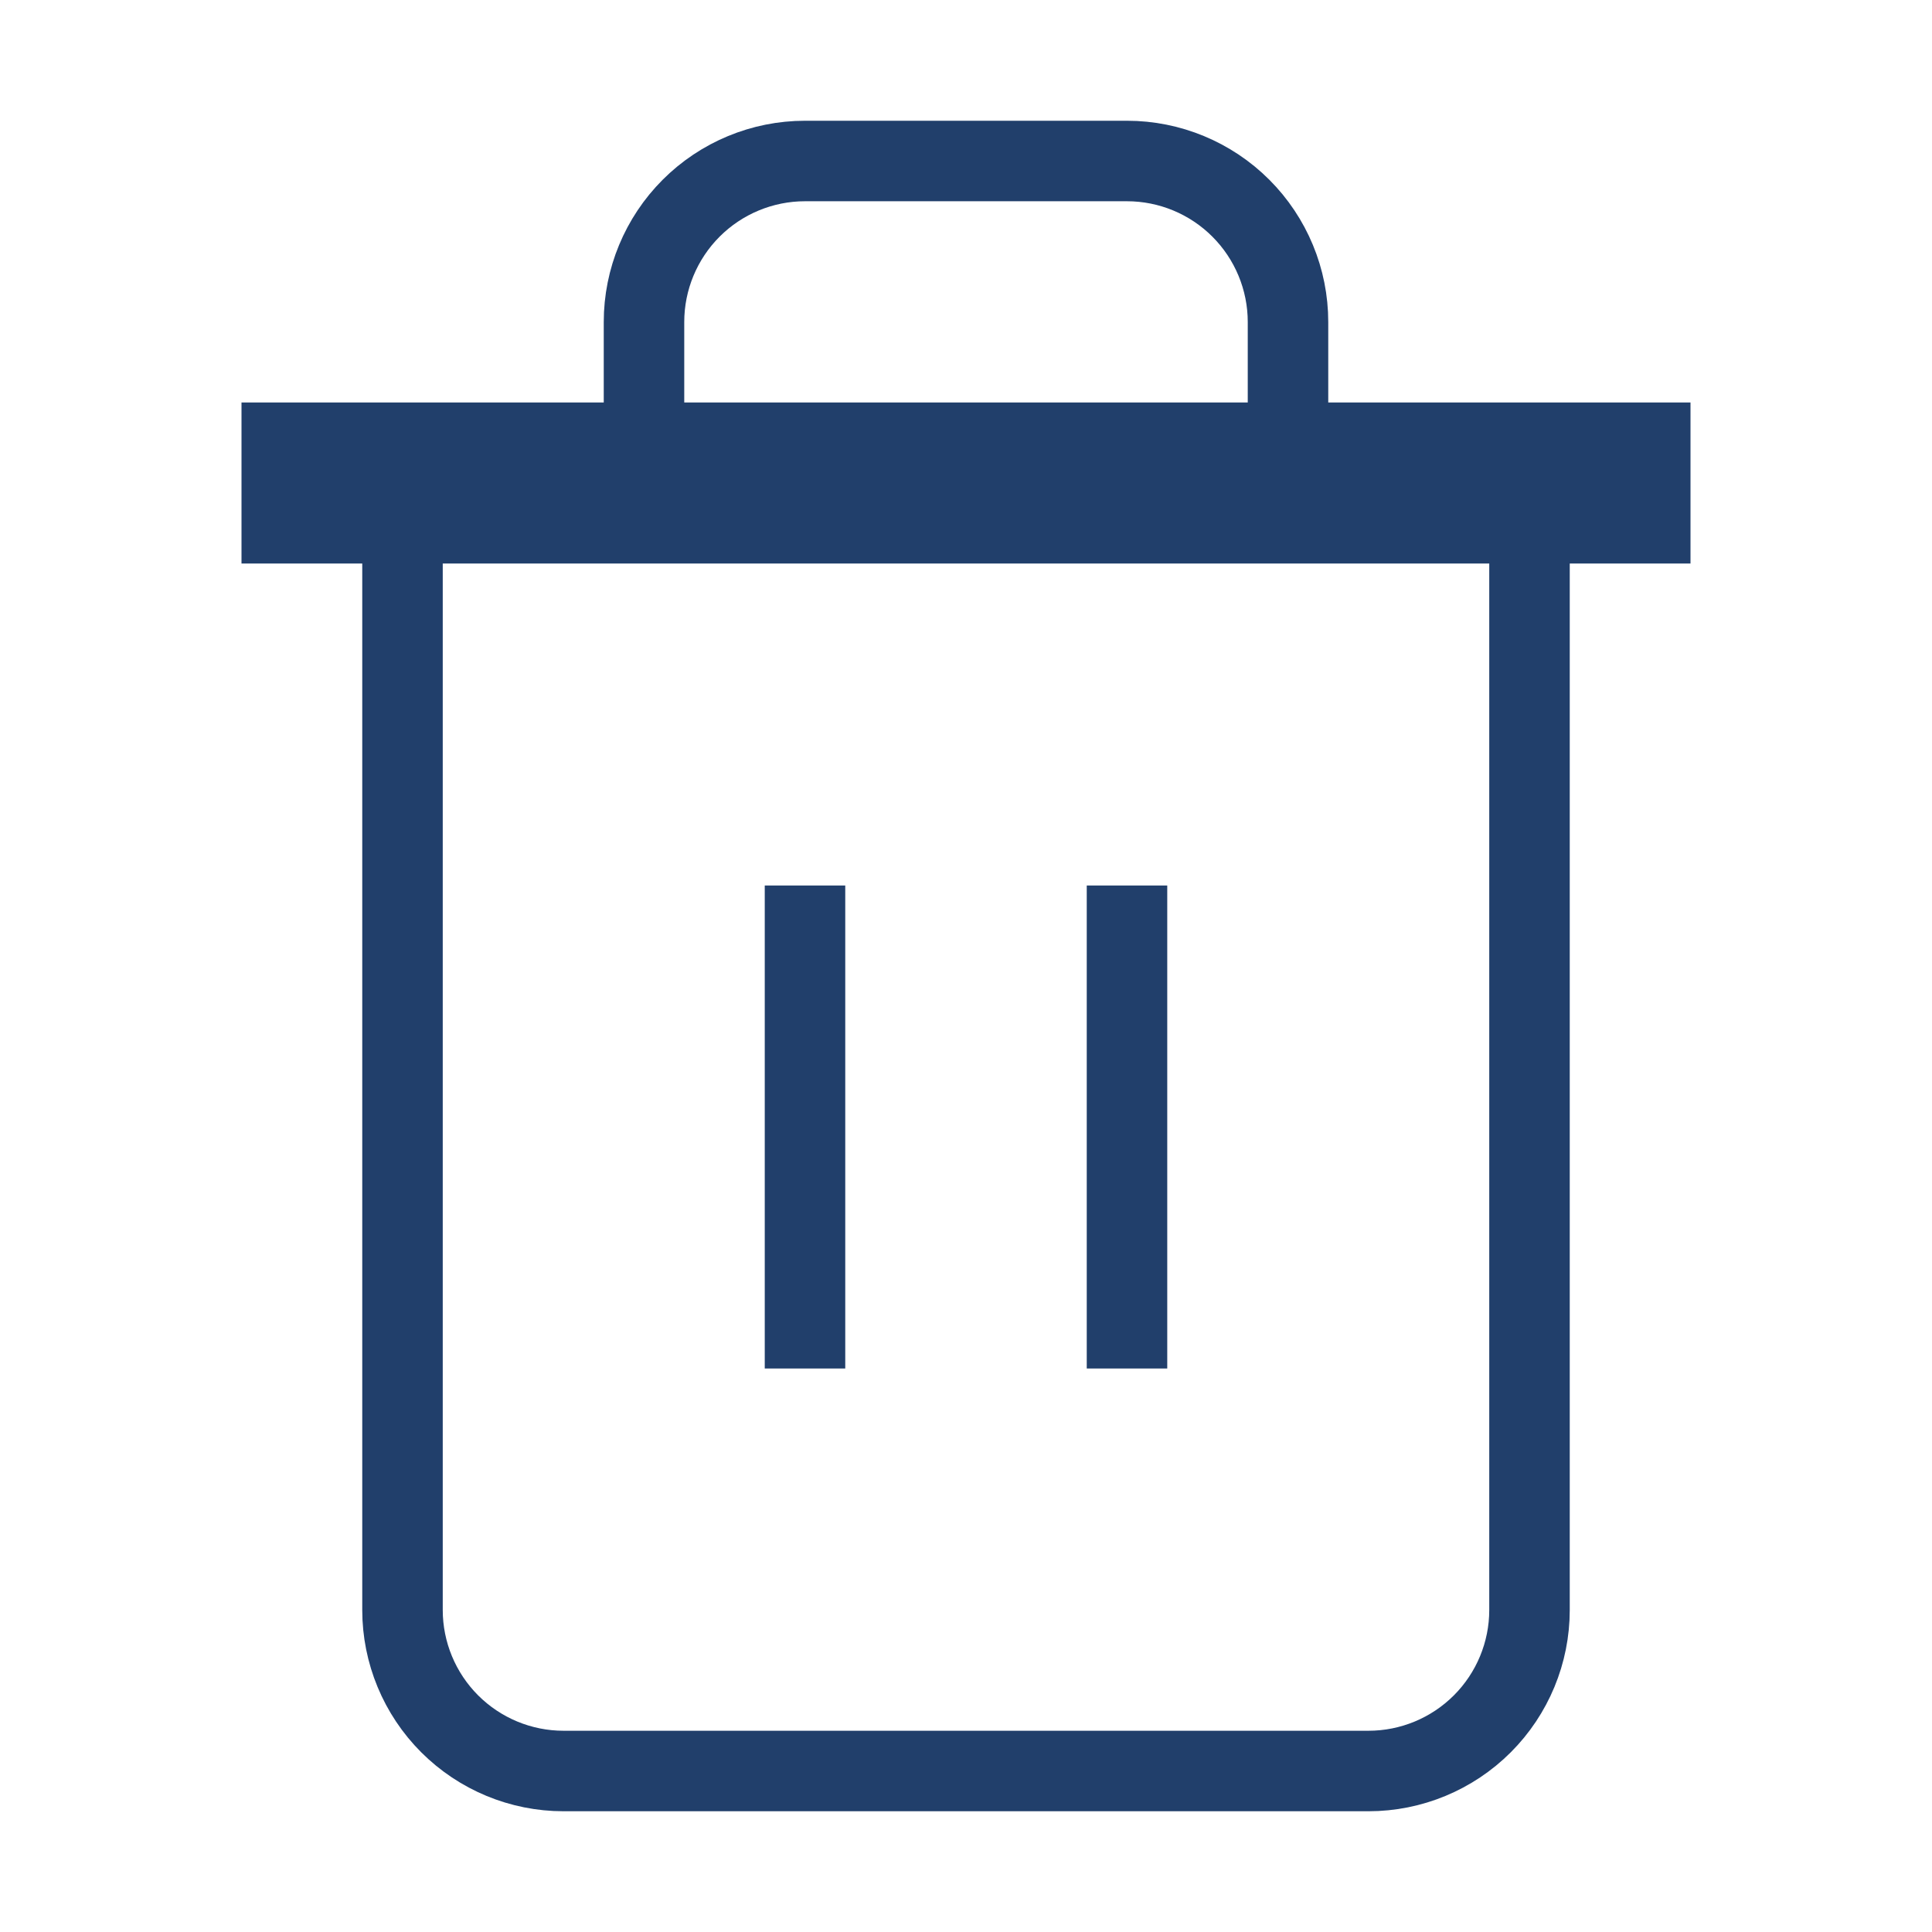
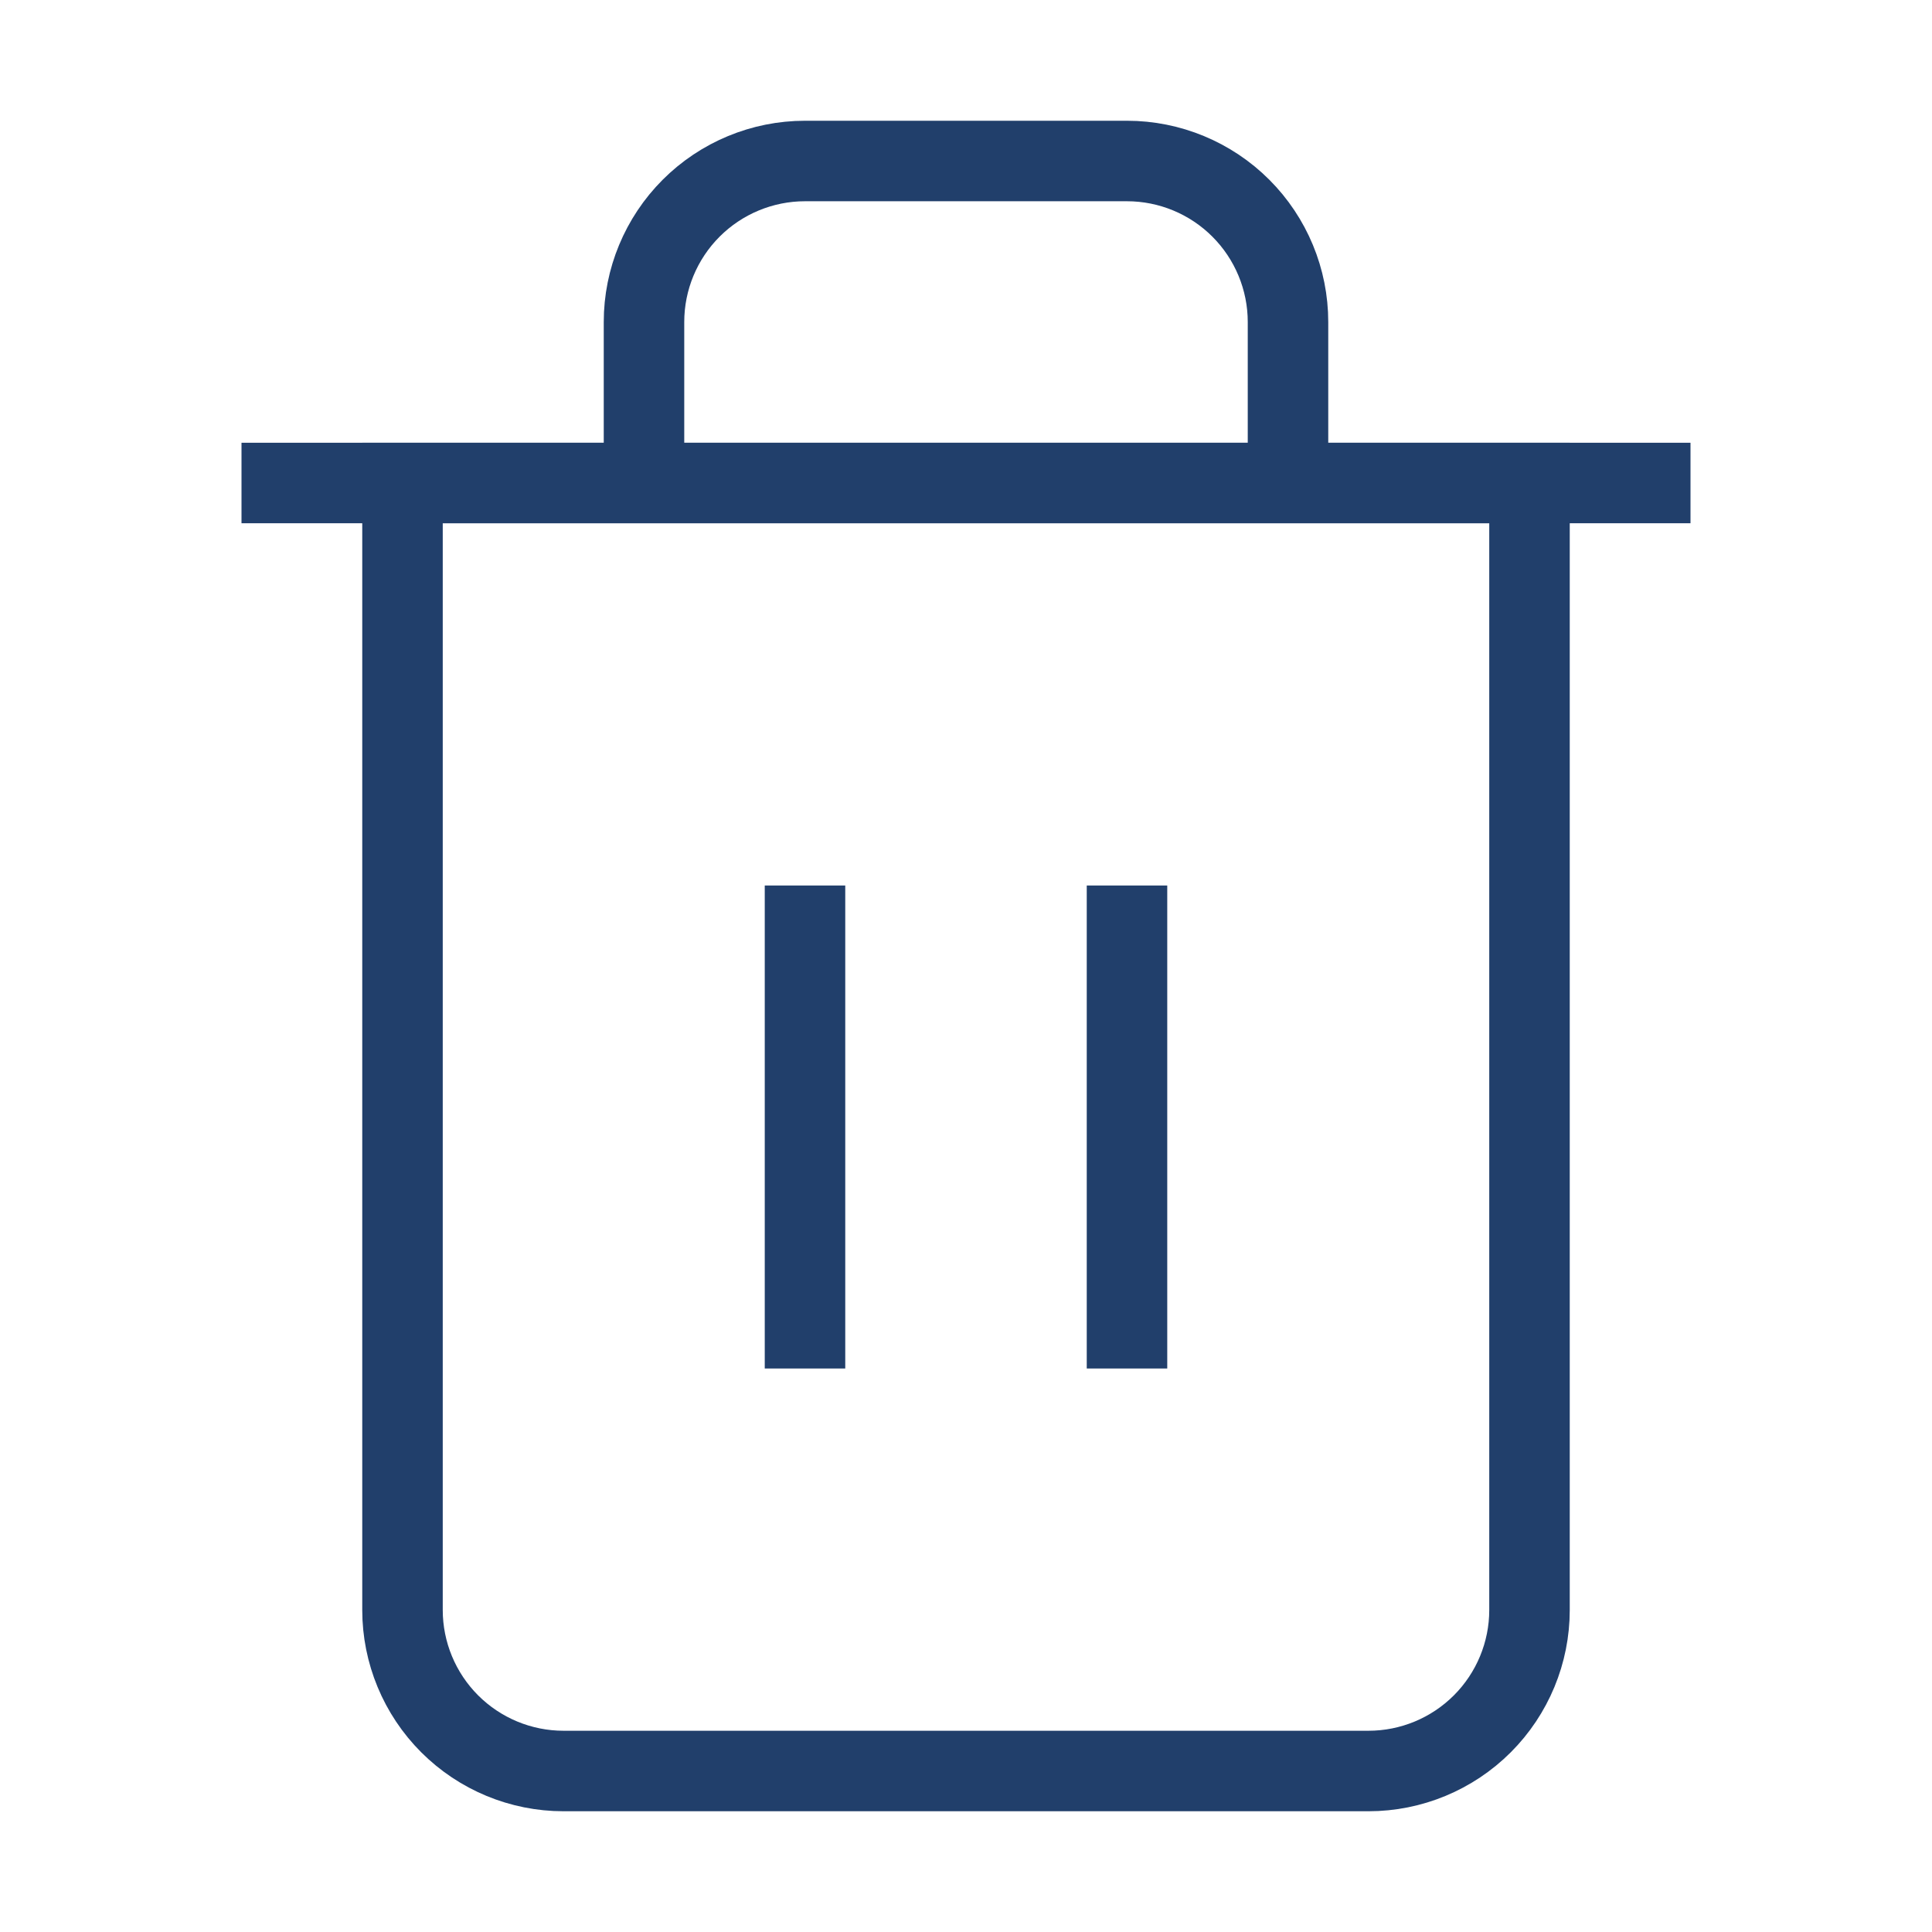
<svg xmlns="http://www.w3.org/2000/svg" width="24" height="24" viewBox="0 0 24 24" fill="none">
-   <path d="M3 6H5H21" stroke="#213F6B" stroke-width="2" sstrokeLinecap="round" stroke-linejoin="round" />
+   <path d="M3 6H5H21" stroke="#213F6B" strokeWidth="2" sstrokeLinecap="round" strokeLinejoin="round" />
  <path d="M8 6V4C8 3.47 8.211 2.961 8.586 2.586C8.961 2.211 9.47 2 10 2H14C14.53 2 15.039 2.211 15.414 2.586C15.789 2.961 16 3.47 16 4V6M19 6V20C19 20.53 18.789 21.039 18.414 21.414C18.039 21.789 17.53 22 17 22H7C6.47 22 5.961 21.789 5.586 21.414C5.211 21.039 5 20.53 5 20V6H19Z" stroke="#213F6B" strokeWidth="2" sstrokeLinecap="round" strokeLinejoin="round" />
  <path d="M10 11V17" stroke="#213F6B" strokeWidth="2" sstrokeLinecap="round" strokeLinejoin="round" />
  <path d="M14 11V17" stroke="#213F6B" strokeWidth="2" sstrokeLinecap="round" strokeLinejoin="round" />
</svg>
